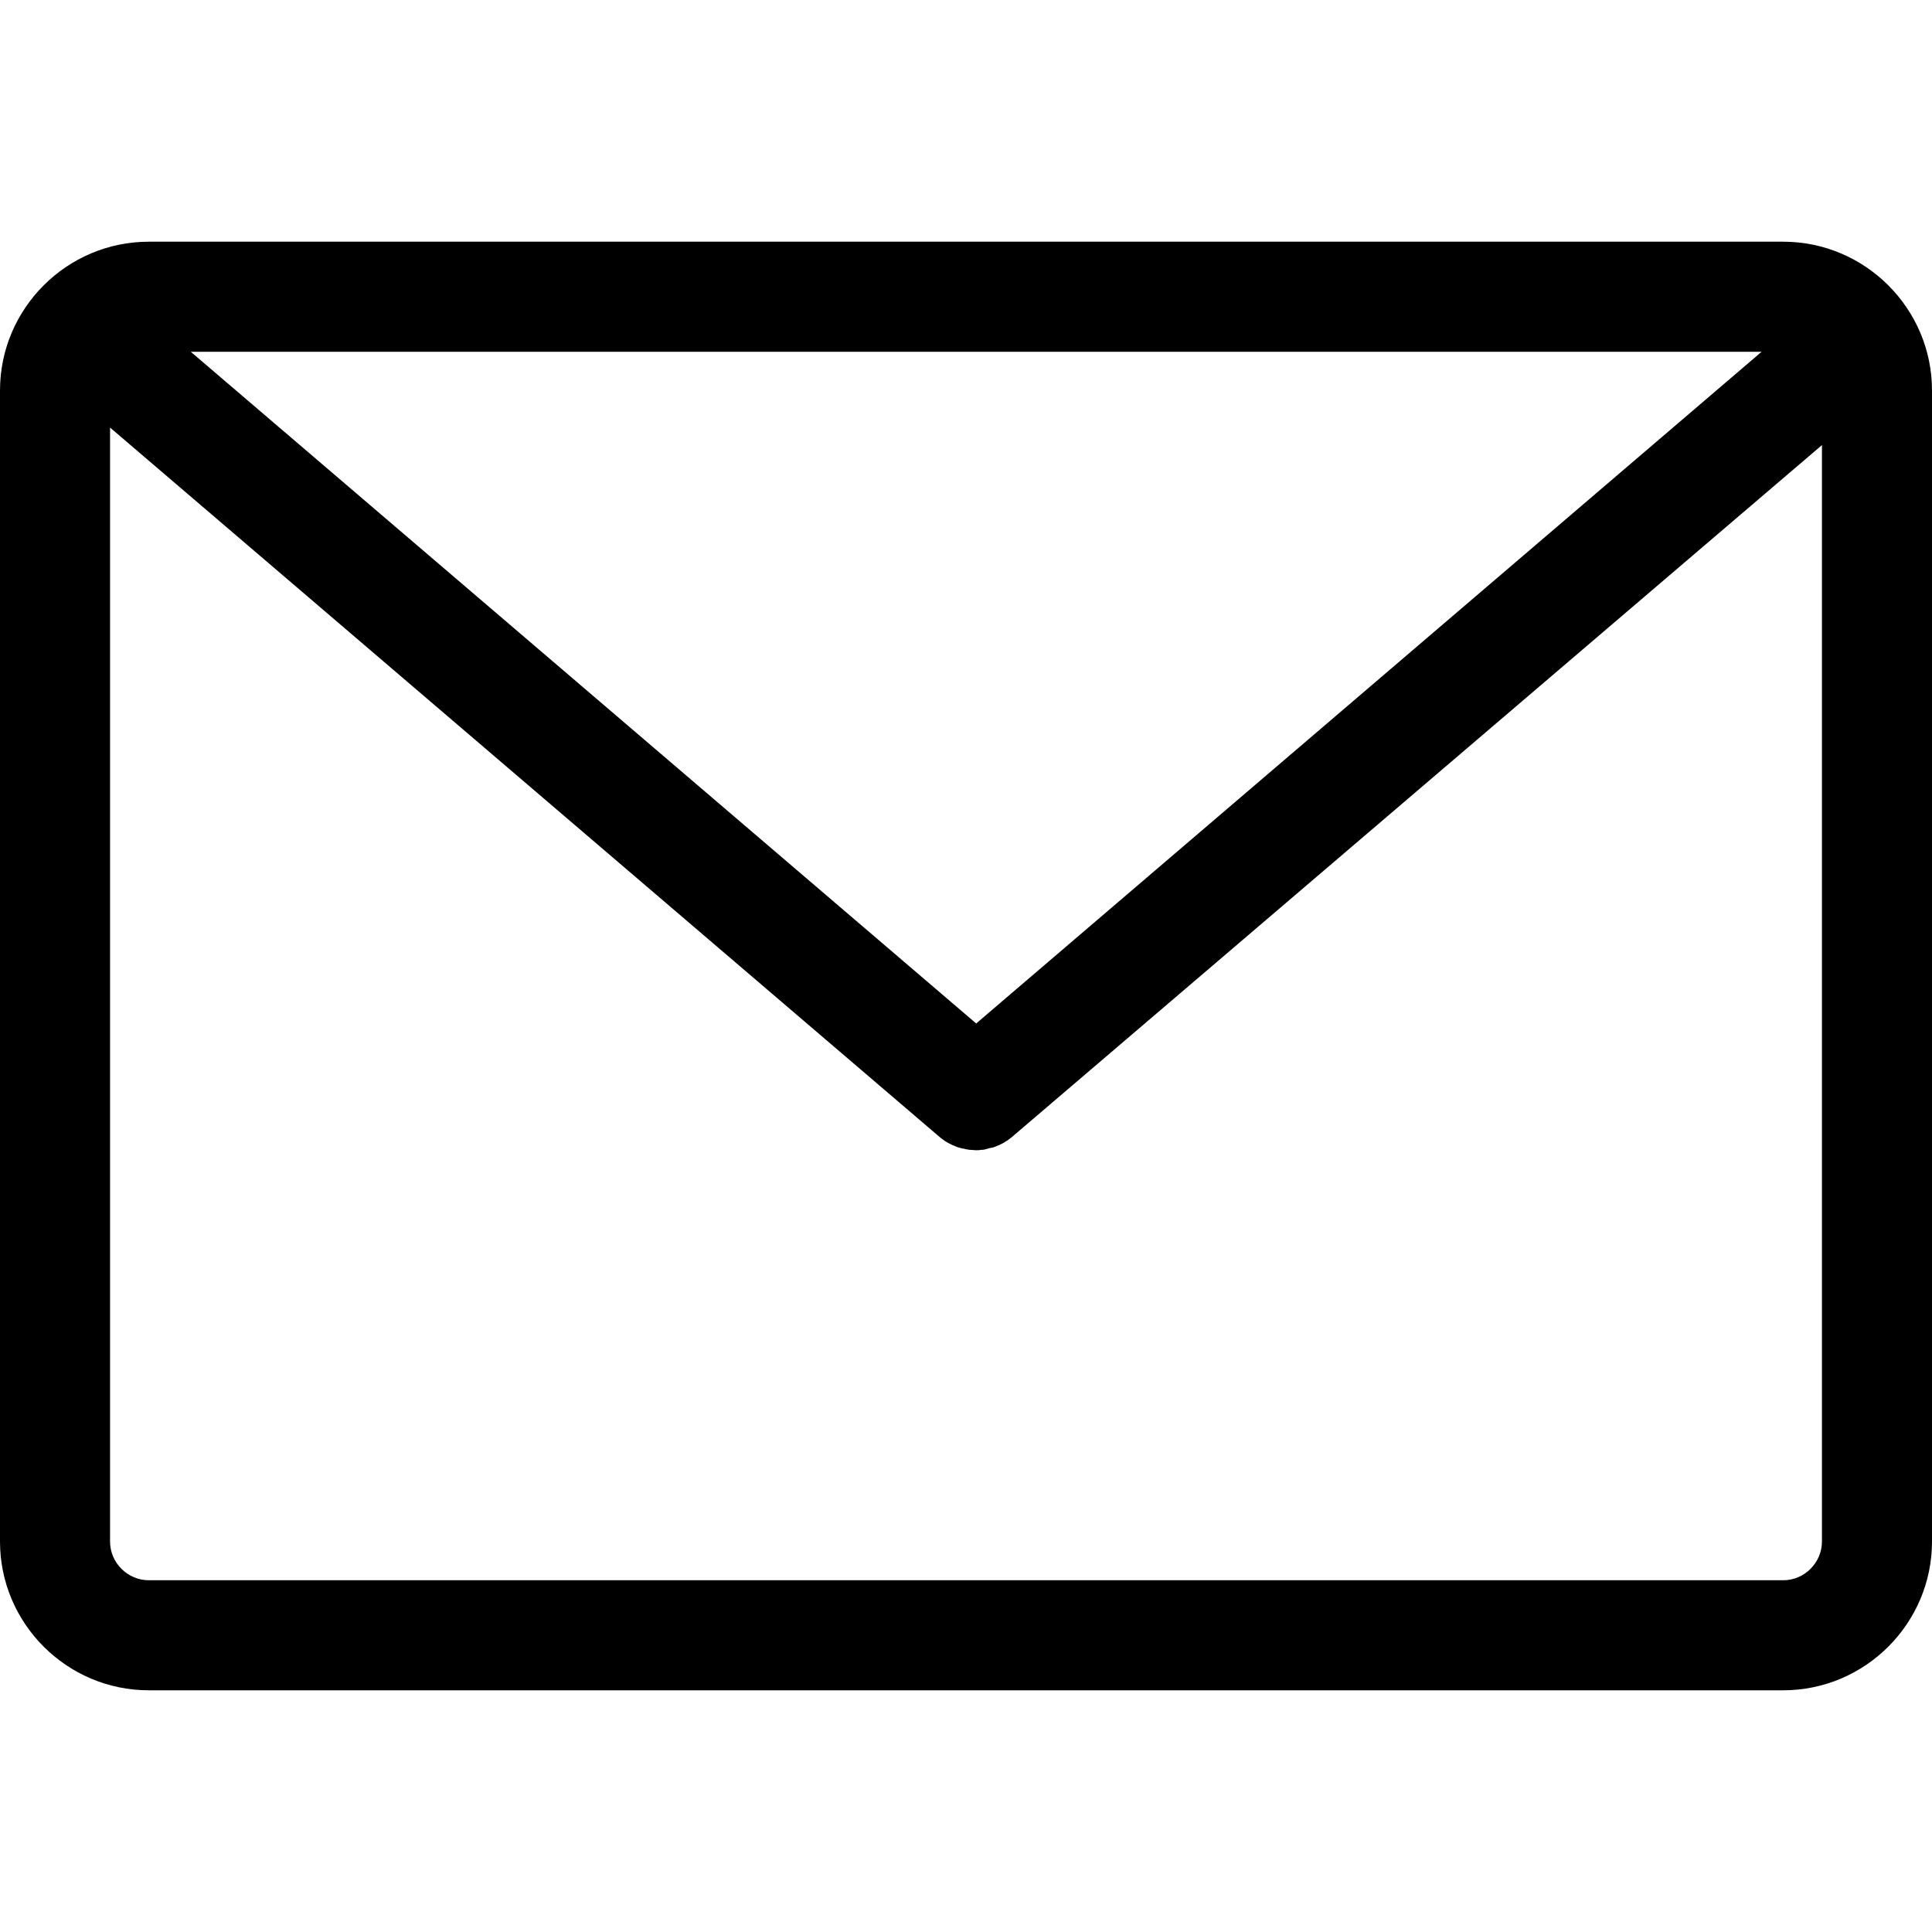
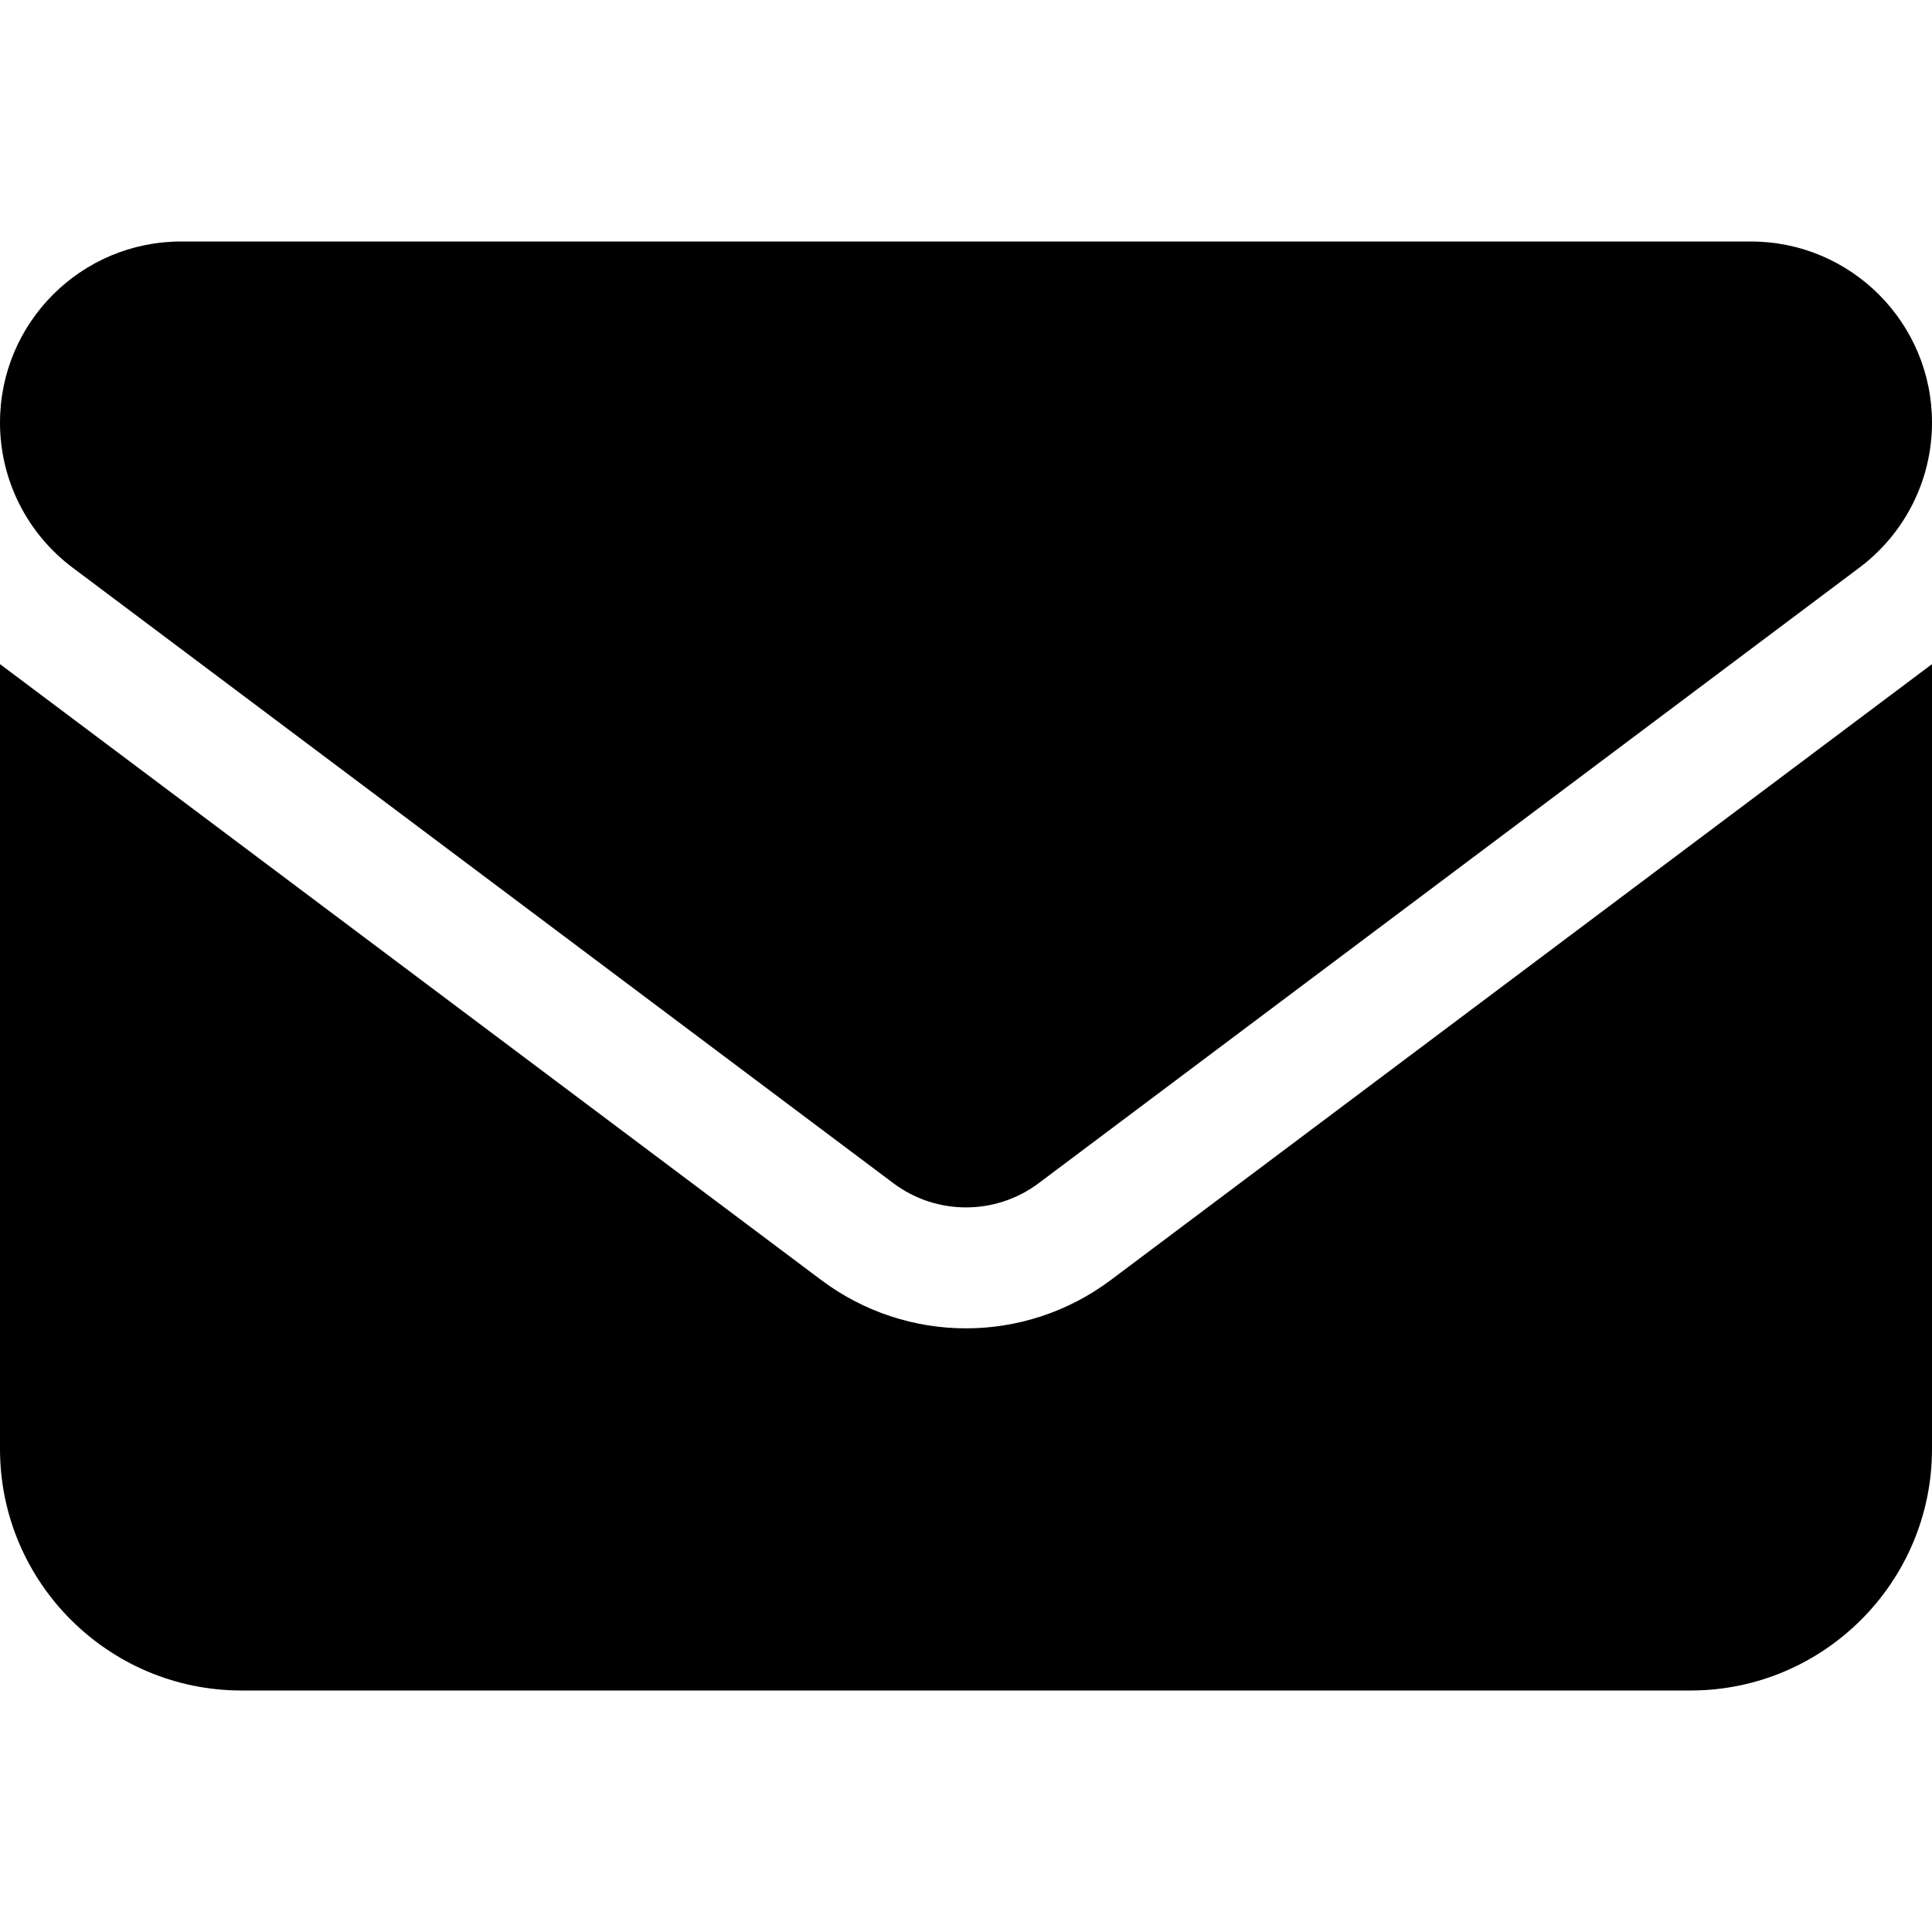
- <svg xmlns="http://www.w3.org/2000/svg" version="1.1" id="Capa_1" x="0px" y="0px" viewBox="0 0 474 474" style="enable-background:new 0 0 474 474;" xml:space="preserve">
-   <g>
-     <path d="M437.5,59.3h-401C16.4,59.3,0,75.7,0,95.8v282.4c0,20.1,16.4,36.5,36.5,36.5h401c20.1,0,36.5-16.4,36.5-36.5V95.8   C474,75.7,457.6,59.3,437.5,59.3z M432.2,86.3L239.5,251.1L46.8,86.3H432.2z M447,378.2c0,5.2-4.3,9.5-9.5,9.5h-401   c-5.2,0-9.5-4.3-9.5-9.5V104.9l203.7,174.2c0.1,0.1,0.3,0.2,0.4,0.3c0.1,0.1,0.3,0.2,0.4,0.3c0.3,0.2,0.5,0.4,0.8,0.5   c0.1,0.1,0.2,0.1,0.3,0.2c0.4,0.2,0.8,0.4,1.2,0.6c0.1,0,0.2,0.1,0.3,0.1c0.3,0.1,0.6,0.3,1,0.4c0.1,0,0.3,0.1,0.4,0.1   c0.3,0.1,0.6,0.2,0.9,0.2c0.1,0,0.3,0.1,0.4,0.1c0.3,0.1,0.7,0.1,1,0.2c0.1,0,0.2,0,0.3,0c0.4,0,0.9,0.1,1.3,0.1l0,0l0,0   c0.4,0,0.9,0,1.3-0.1c0.1,0,0.2,0,0.3,0c0.3,0,0.7-0.1,1-0.2c0.1,0,0.3-0.1,0.4-0.1c0.3-0.1,0.6-0.2,0.9-0.2c0.1,0,0.3-0.1,0.4-0.1   c0.3-0.1,0.6-0.2,1-0.4c0.1,0,0.2-0.1,0.3-0.1c0.4-0.2,0.8-0.4,1.2-0.6c0.1-0.1,0.2-0.1,0.3-0.2c0.3-0.2,0.5-0.3,0.8-0.5   c0.1-0.1,0.3-0.2,0.4-0.3c0.1-0.1,0.3-0.2,0.4-0.3L447,109.2V378.2z" />
-   </g>
-   <g>
- </g>
-   <g>
- </g>
-   <g>
- </g>
-   <g>
- </g>
-   <g>
- </g>
-   <g>
- </g>
-   <g>
- </g>
-   <g>
- </g>
-   <g>
- </g>
-   <g>
- </g>
-   <g>
- </g>
-   <g>
- </g>
-   <g>
- </g>
-   <g>
- </g>
-   <g>
- </g>
+ <svg xmlns="http://www.w3.org/2000/svg" viewBox="0 0 512 512">
+   <path d="M48 64C21.5 64 0 85.5 0 112c0 15.1 7.1 29.3 19.2 38.4L236.8 313.6c11.4 8.5 27 8.5 38.4 0L492.8 150.4c12.1-9.1 19.2-23.3 19.2-38.4c0-26.5-21.5-48-48-48H48zM0 176V384c0 35.3 28.7 64 64 64H448c35.3 0 64-28.7 64-64V176L294.4 339.2c-22.8 17.1-54 17.1-76.8 0L0 176z" />
</svg>
